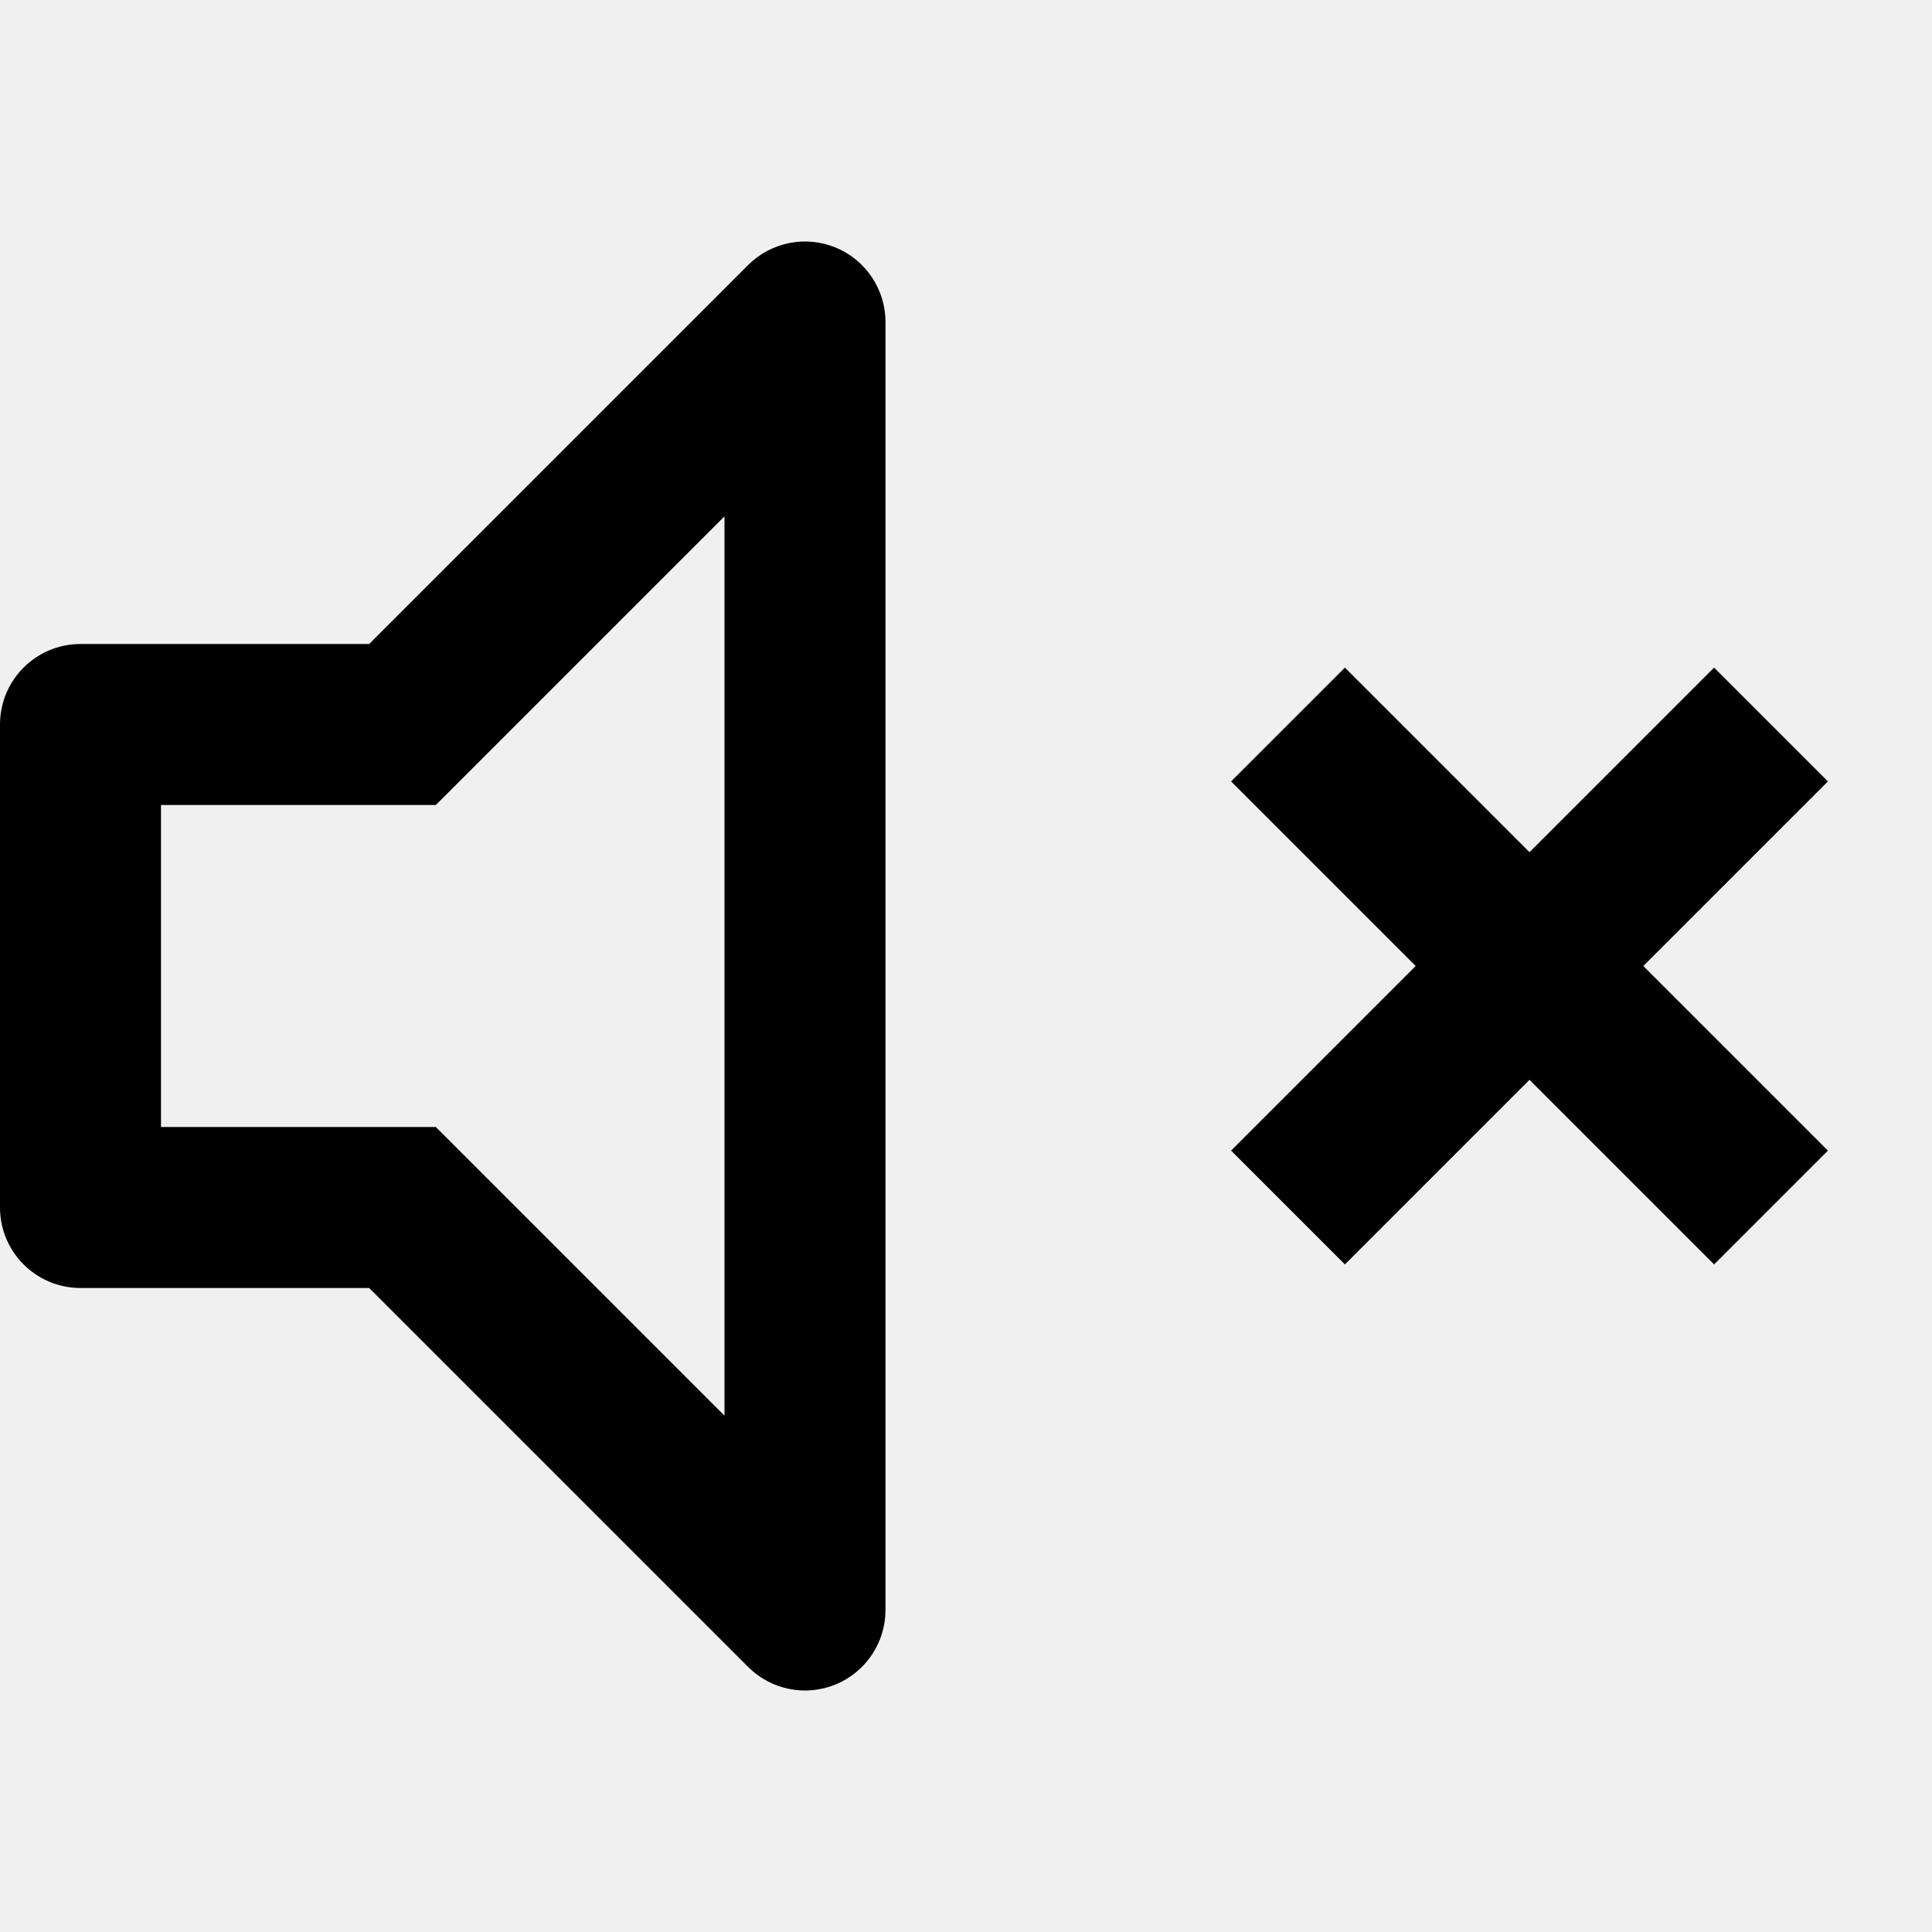
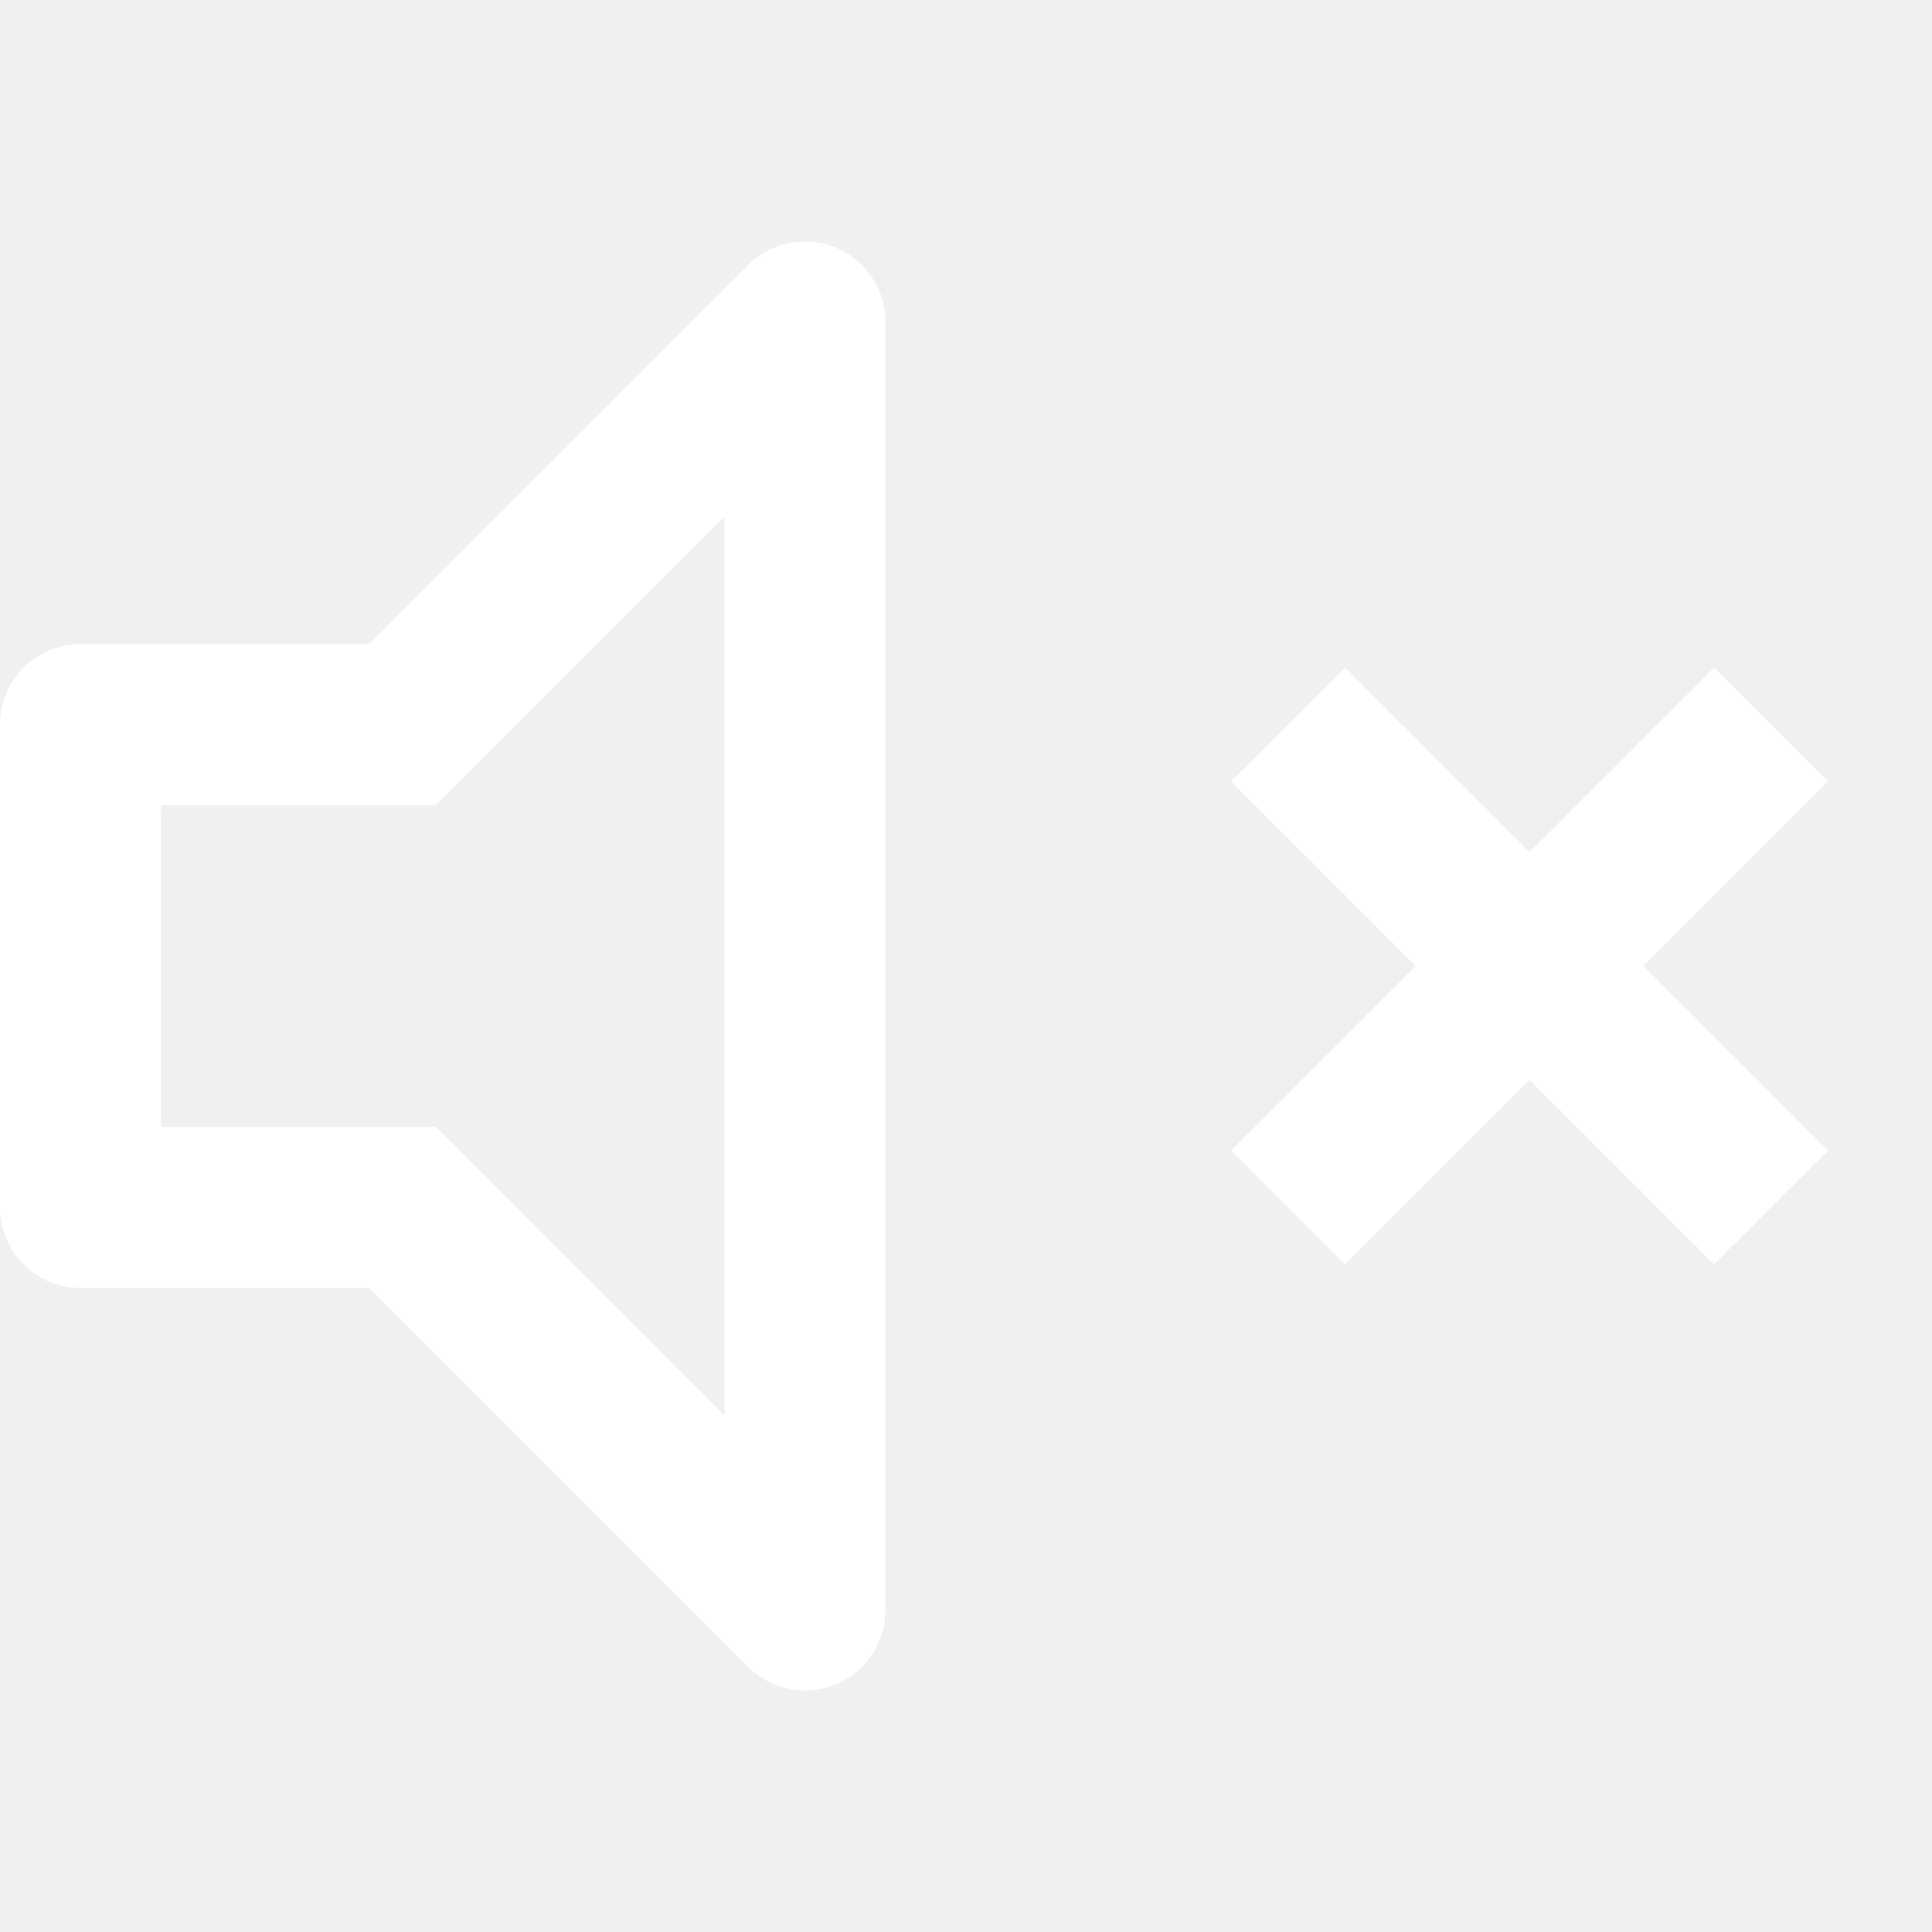
<svg xmlns="http://www.w3.org/2000/svg" width="24" height="24" viewBox="0 0 24 24" fill="none" class="ltr-0 e1mhci4z1" data-name="VolumeOff" aria-hidden="true">
-   <path fill-rule="evenodd" clip-rule="evenodd" d="M11 4C11 3.596 10.756 3.231 10.383 3.076C10.009 2.921 9.579 3.007 9.293 3.293L4.586 8H1C0.448 8 0 8.448 0 9V15C0 15.552 0.448 16 1 16H4.586L9.293 20.707C9.579 20.993 10.009 21.079 10.383 20.924C10.756 20.769 11 20.404 11 20V4ZM5.707 9.707L9 6.414V17.586L5.707 14.293L5.414 14H5H2V10H5H5.414L5.707 9.707ZM15.293 9.707L17.586 12L15.293 14.293L16.707 15.707L19 13.414L21.293 15.707L22.707 14.293L20.414 12L22.707 9.707L21.293 8.293L19 10.586L16.707 8.293L15.293 9.707Z" fill="currentColor" />
+   <path fill-rule="evenodd" clip-rule="evenodd" d="M11 4C11 3.596 10.756 3.231 10.383 3.076C10.009 2.921 9.579 3.007 9.293 3.293L4.586 8H1C0.448 8 0 8.448 0 9V15C0 15.552 0.448 16 1 16H4.586L9.293 20.707C9.579 20.993 10.009 21.079 10.383 20.924C10.756 20.769 11 20.404 11 20V4ZM5.707 9.707L9 6.414V17.586L5.707 14.293L5.414 14H5H2V10H5H5.414L5.707 9.707ZM15.293 9.707L17.586 12L15.293 14.293L16.707 15.707L19 13.414L21.293 15.707L22.707 14.293L20.414 12L22.707 9.707L21.293 8.293L19 10.586L16.707 8.293L15.293 9.707Z" fill="#fff" />
</svg>
